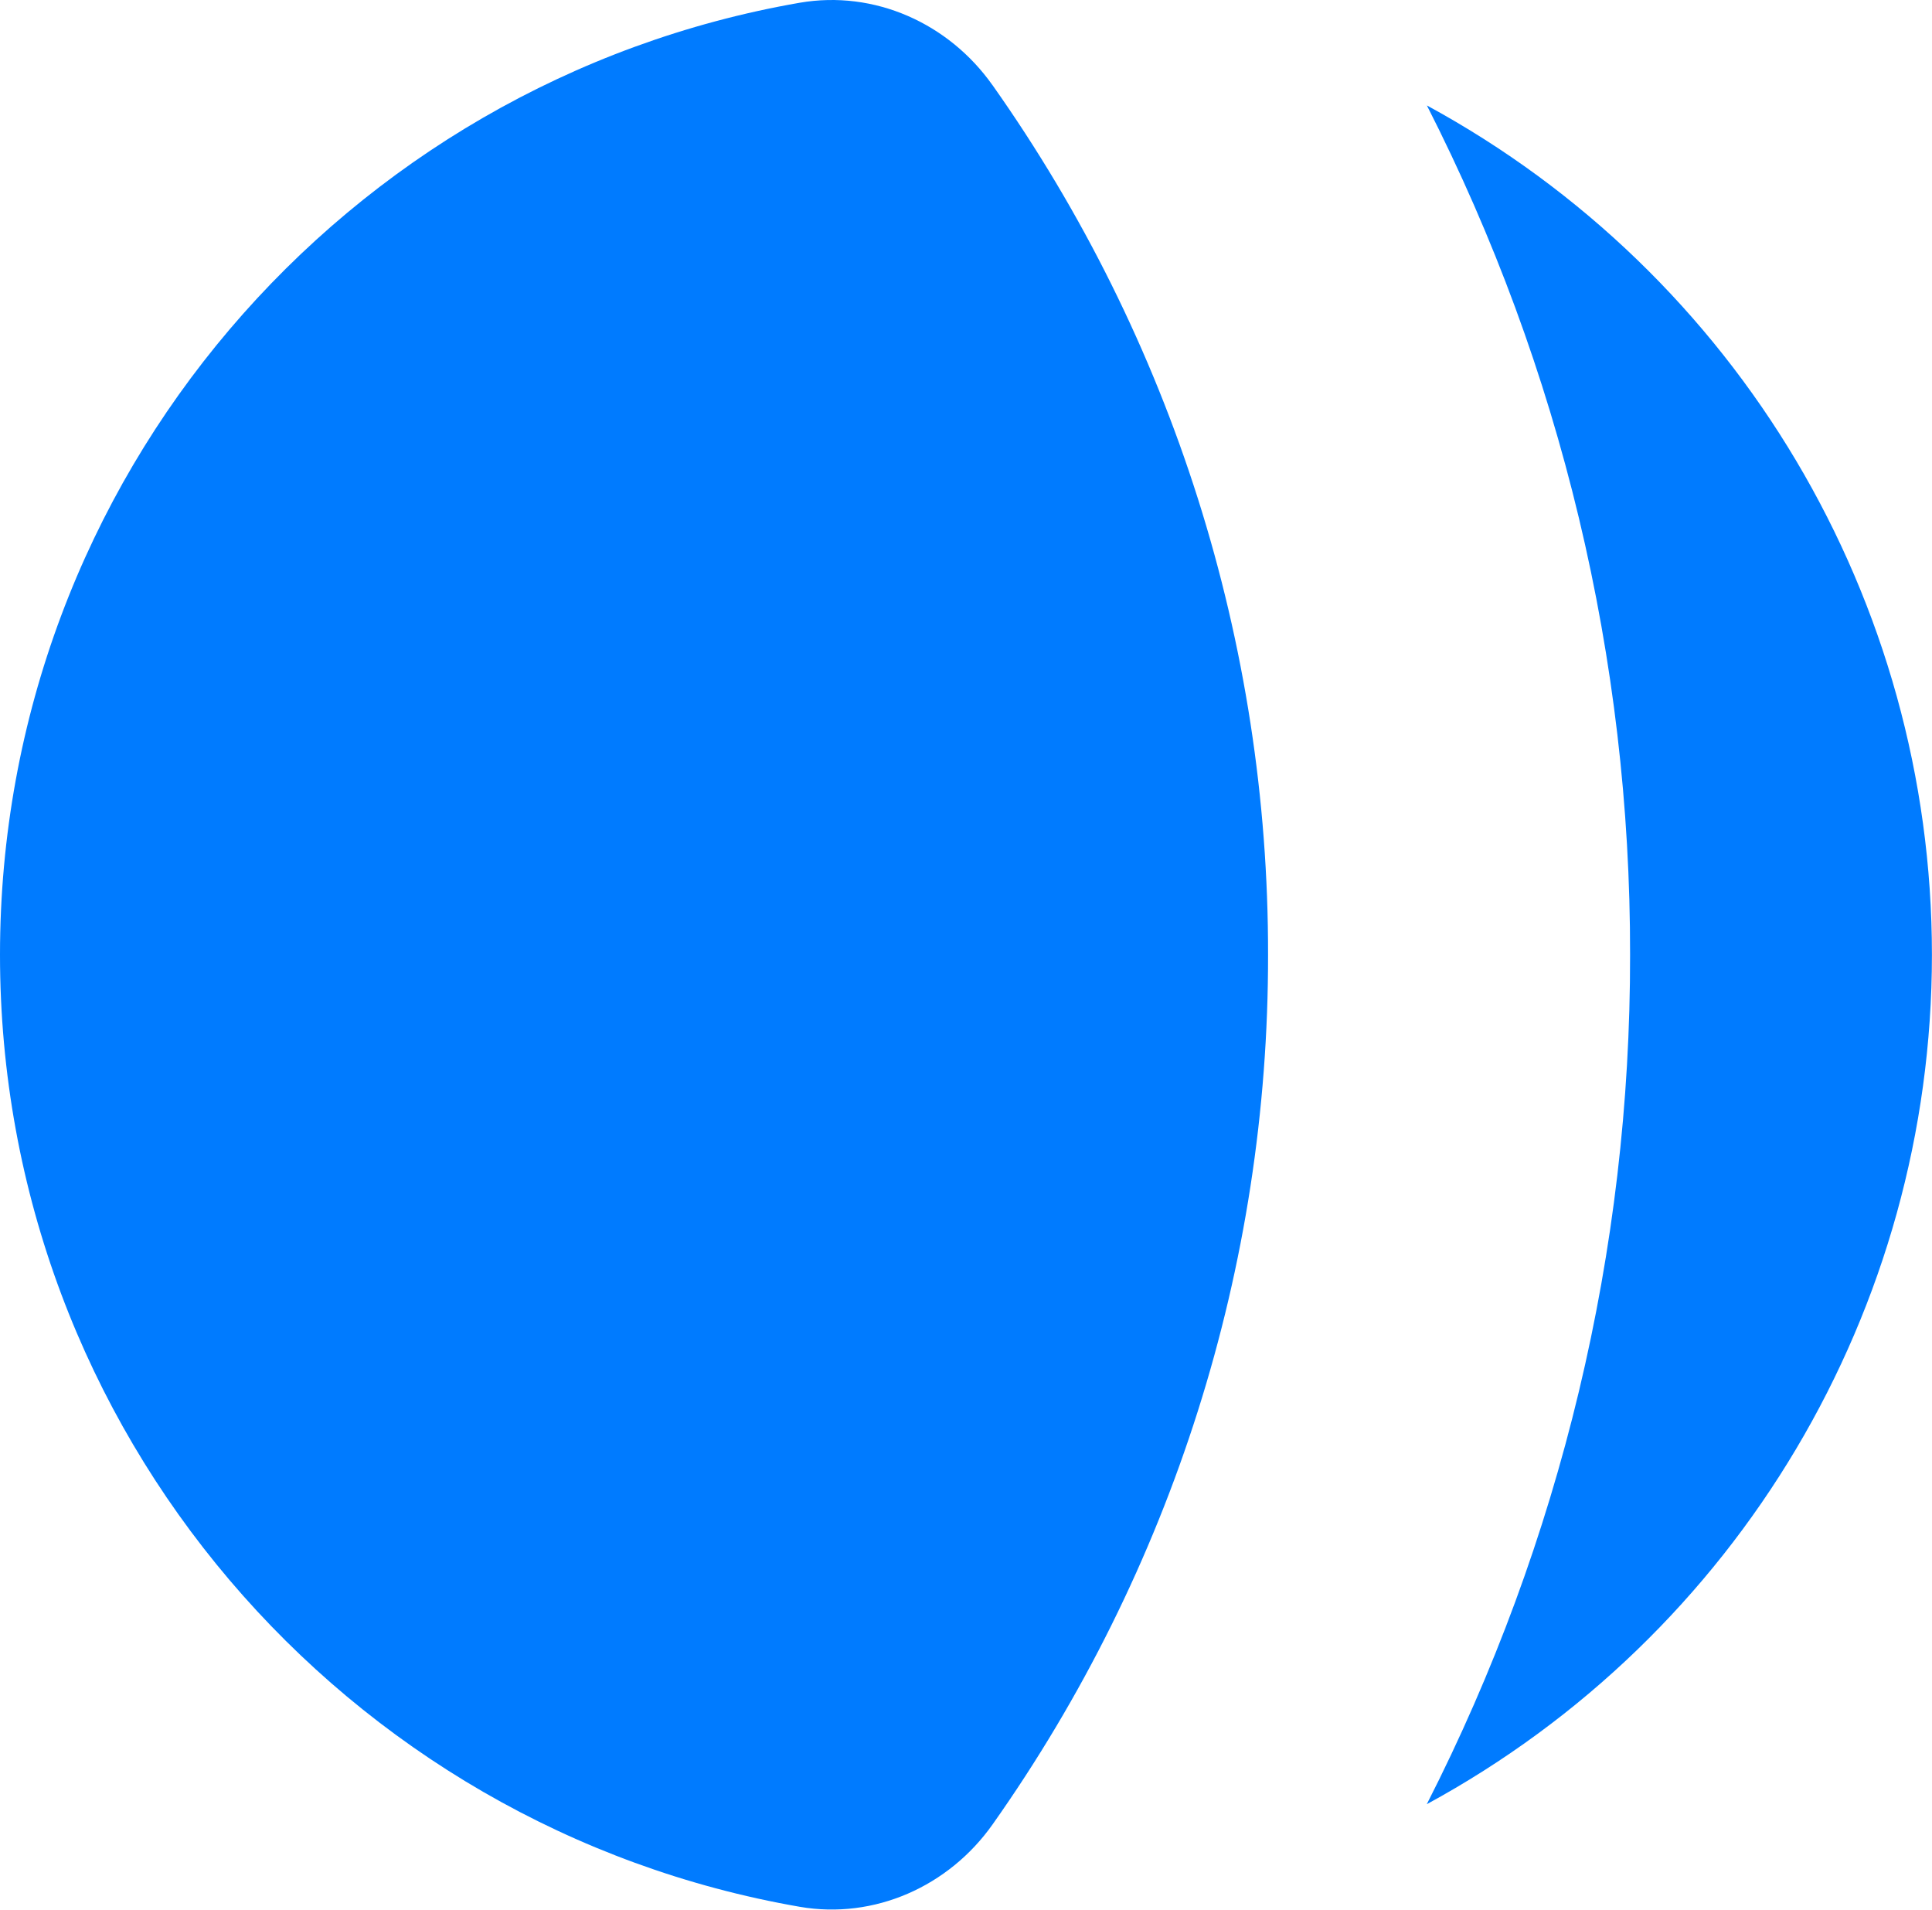
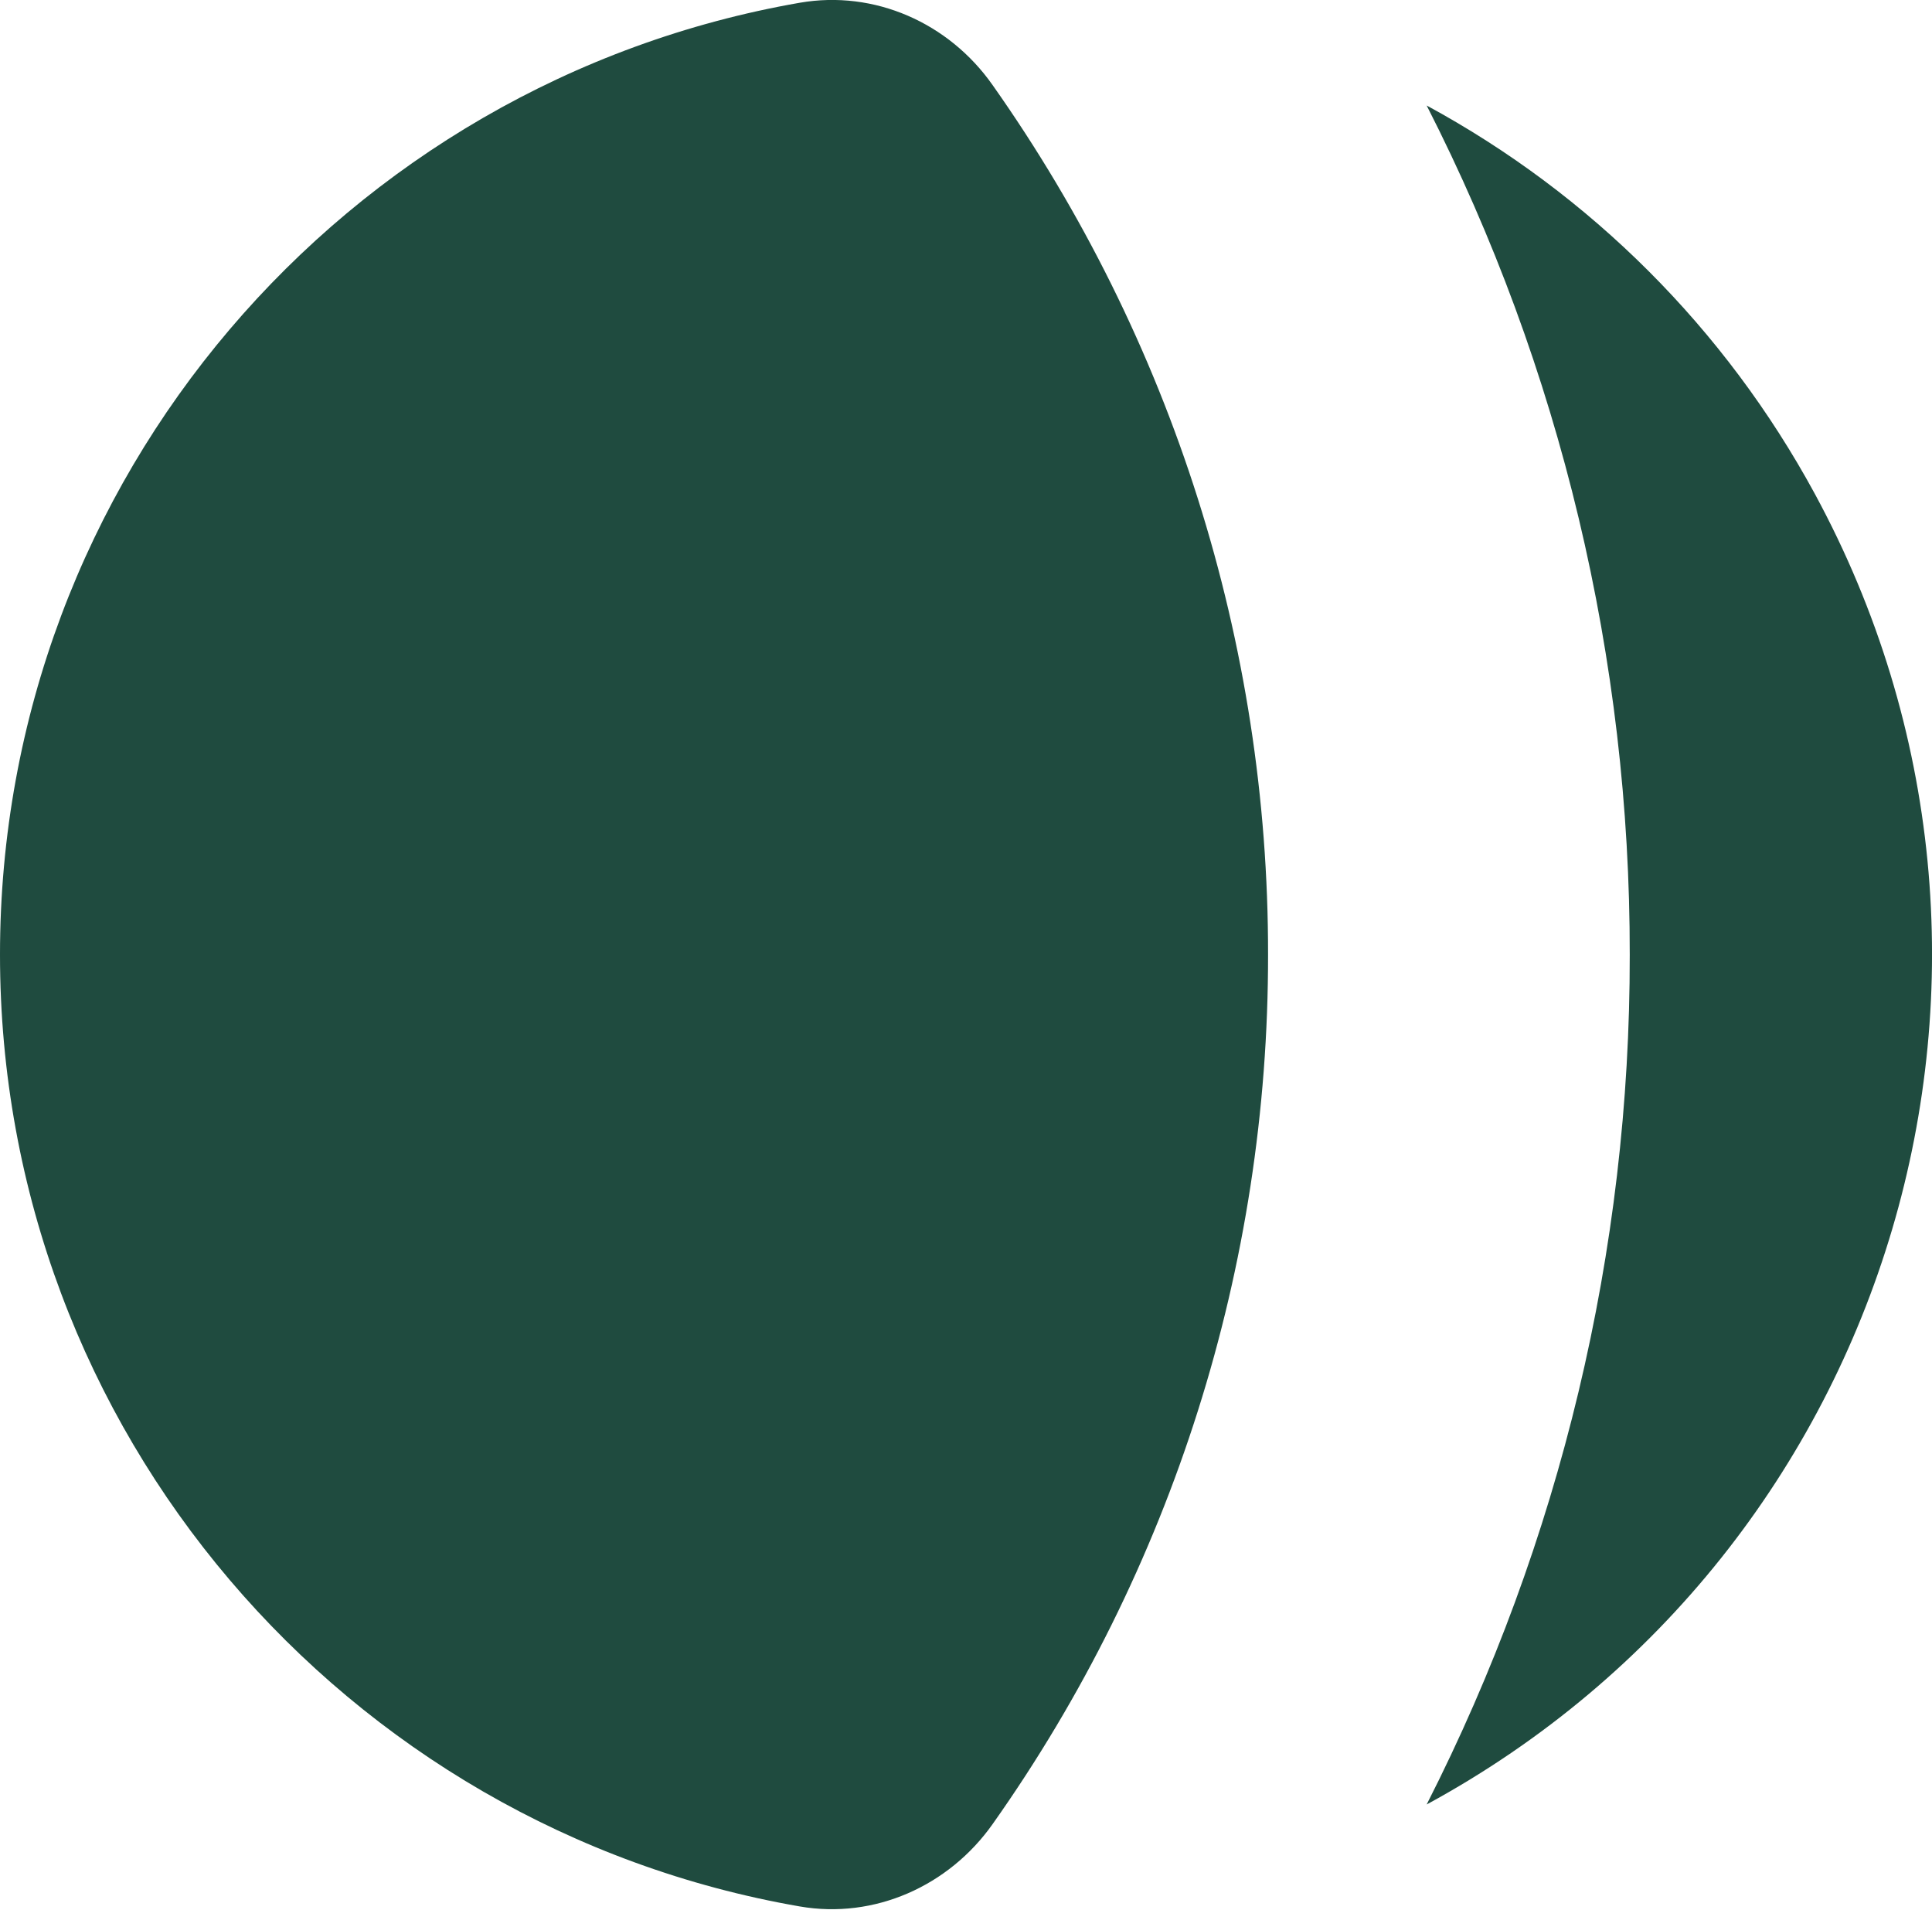
- <svg xmlns="http://www.w3.org/2000/svg" id="Layer_1" data-name="Layer 1" viewBox="0 0 490.87 485.06">
-   <defs>
-     <style>.cls-1{fill:#007bff;}</style>
-   </defs>
-   <path class="cls-1" d="M367.1,34.25A473.52,473.52,0,0,1,418.73,250a473.53,473.53,0,0,1-51.65,215.77,245.54,245.54,0,0,0,0-431.53ZM256.74,29.11c-11.13-15.75-30-24.22-49-20.94C92.33,28.22,4.57,128.87,4.57,250S92.33,471.79,207.75,491.83c19,3.28,37.89-5.19,49-20.91a381.82,381.82,0,0,0,70-220.91,381.68,381.68,0,0,0-70-220.9Z" transform="translate(-4.57 -7.47)" />
+ <svg xmlns="http://www.w3.org/2000/svg" version="1.1" id="Layer_1" x="0px" y="0px" viewBox="0 0 490.9 485.1" style="enable-background:new 0 0 490.9 485.1;" xml:space="preserve">
+   <style type="text/css">
+ 	.st0{fill:#1F4B3F;}
+ </style>
+   <path class="st0" d="M362.5,26.8c34.1,66.8,51.7,140.8,51.6,215.8c0.1,75-17.6,149-51.6,215.8c119.2-64.7,163.3-213.8,98.6-333  C438.4,83.6,404.2,49.4,362.5,26.8L362.5,26.8z M252.2,21.6c-11.1-15.8-30-24.2-49-20.9C87.8,20.8,0,121.4,0,242.5  s87.8,221.8,203.2,241.8c19,3.3,37.9-5.2,49-20.9c45.7-64.6,70.1-141.8,70-220.9C322.3,163.4,297.8,86.2,252.2,21.6L252.2,21.6z" />
</svg>
